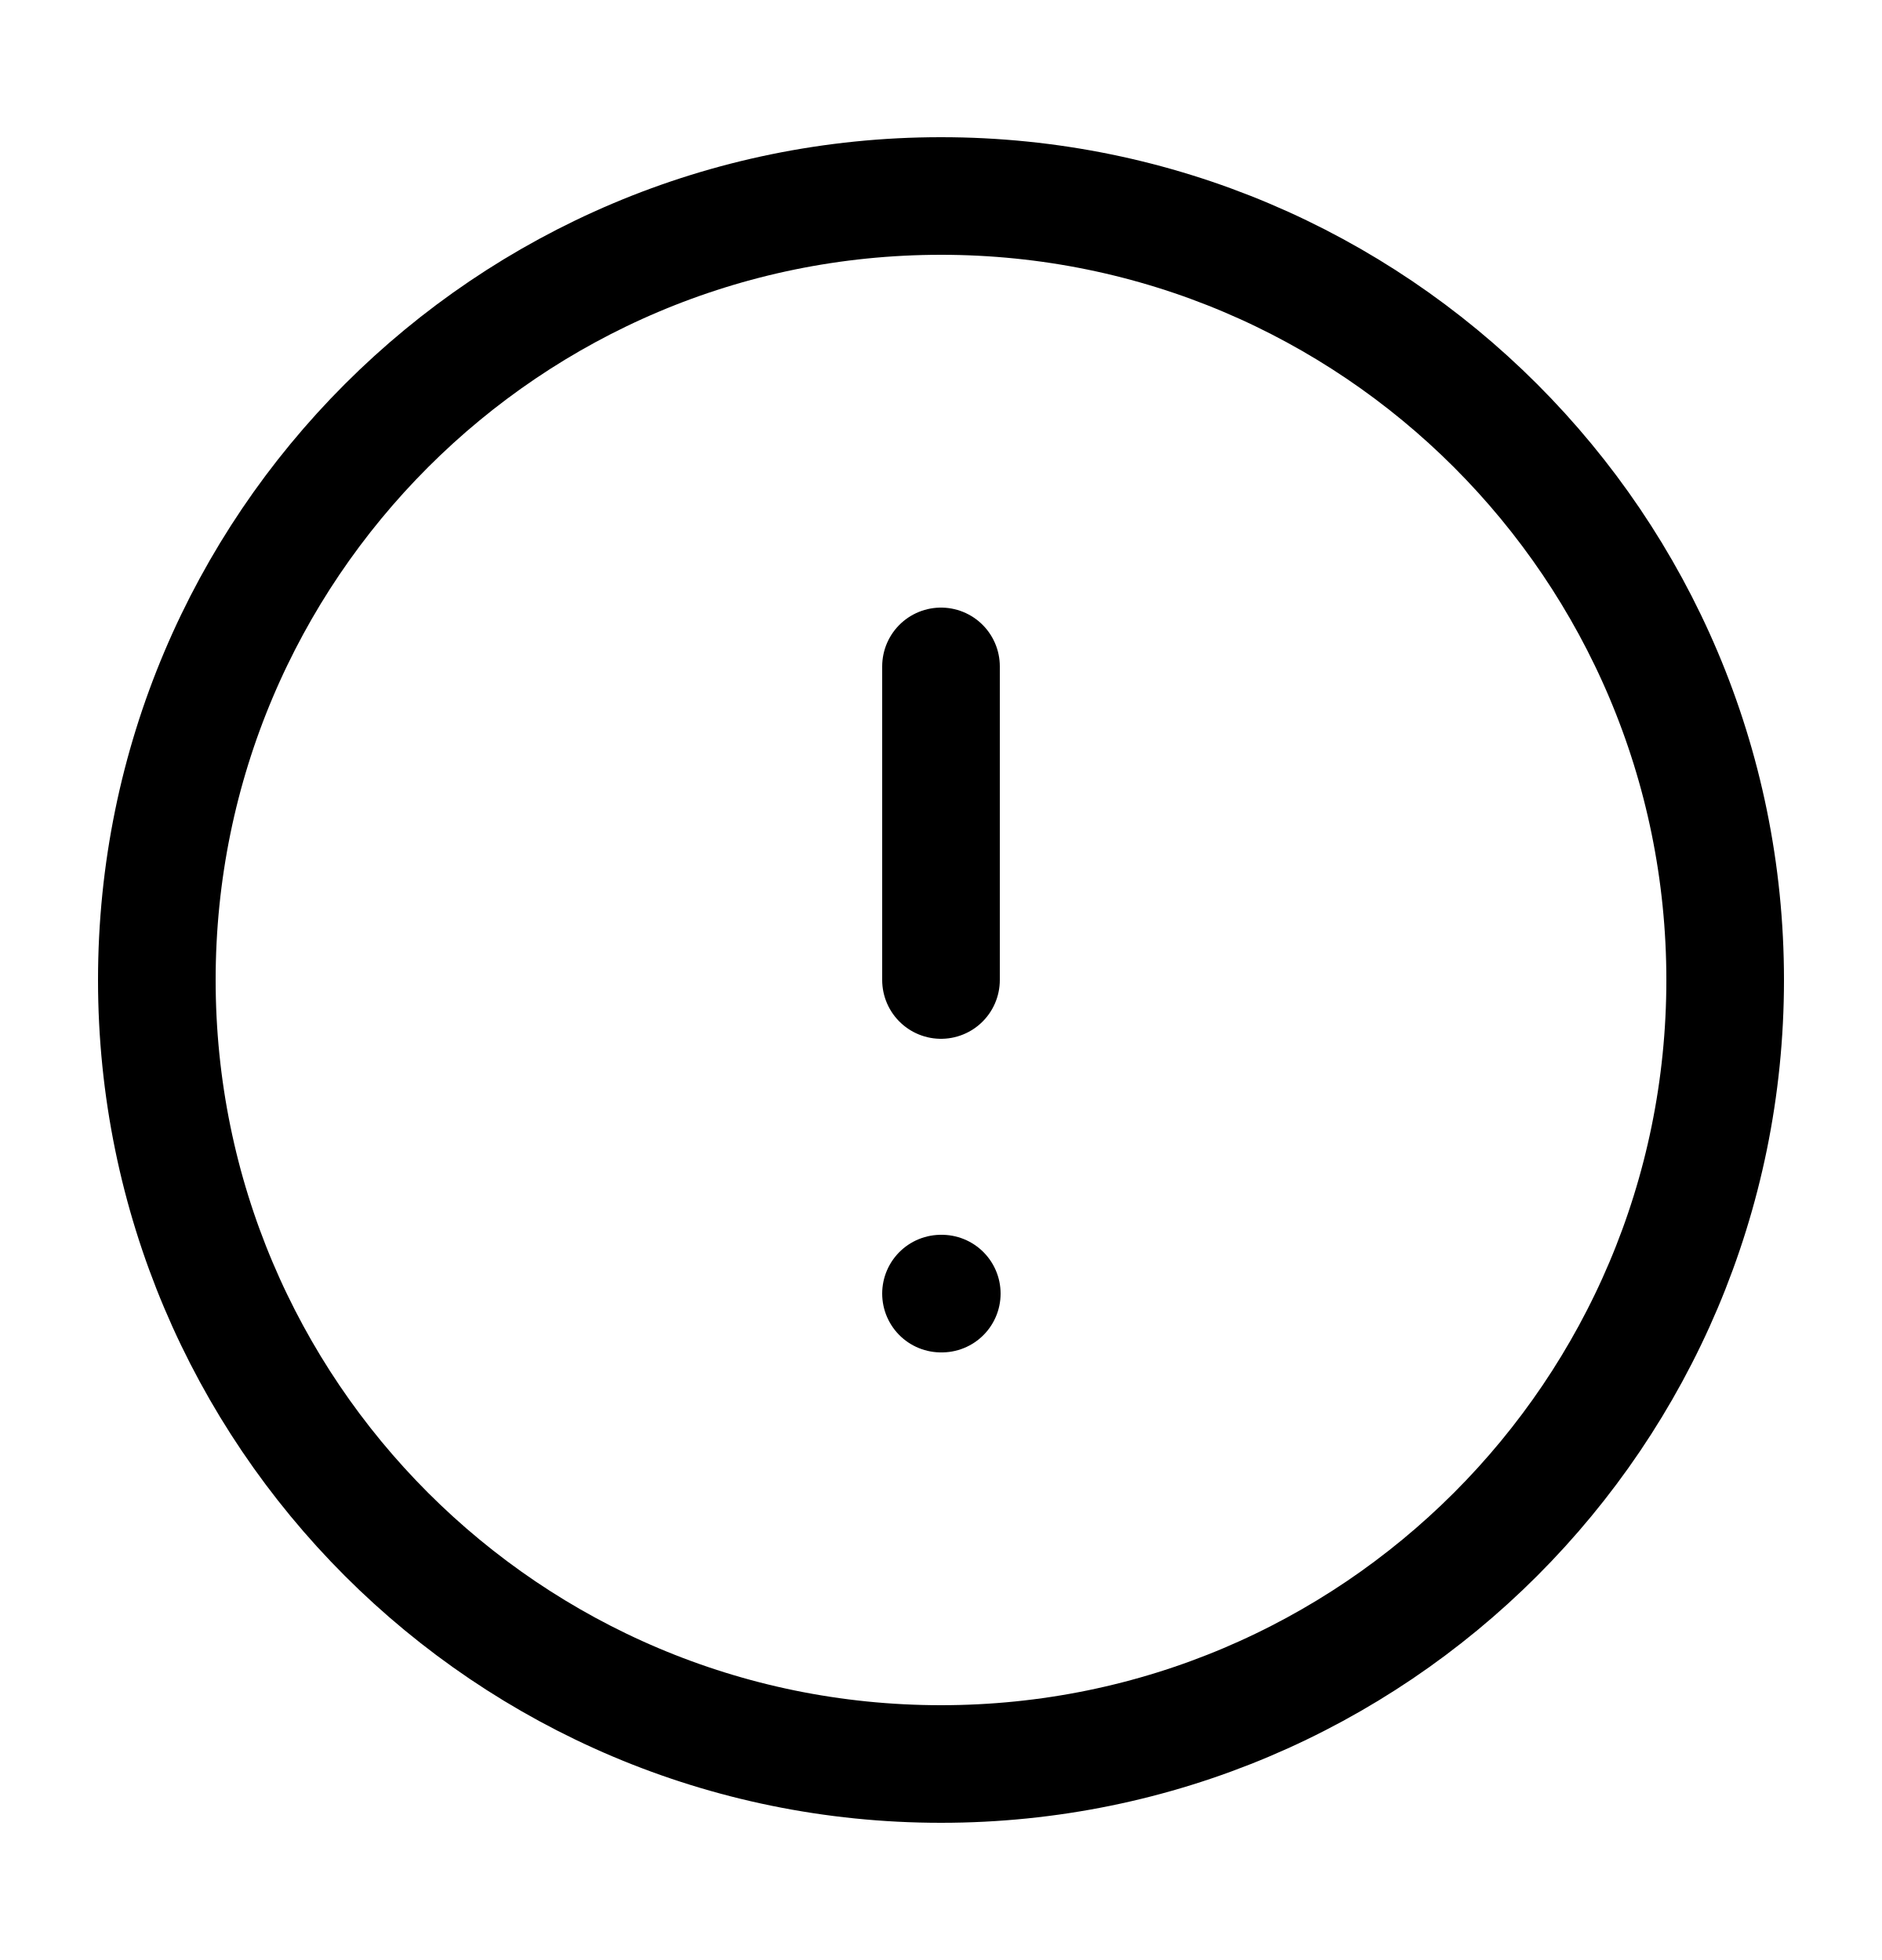
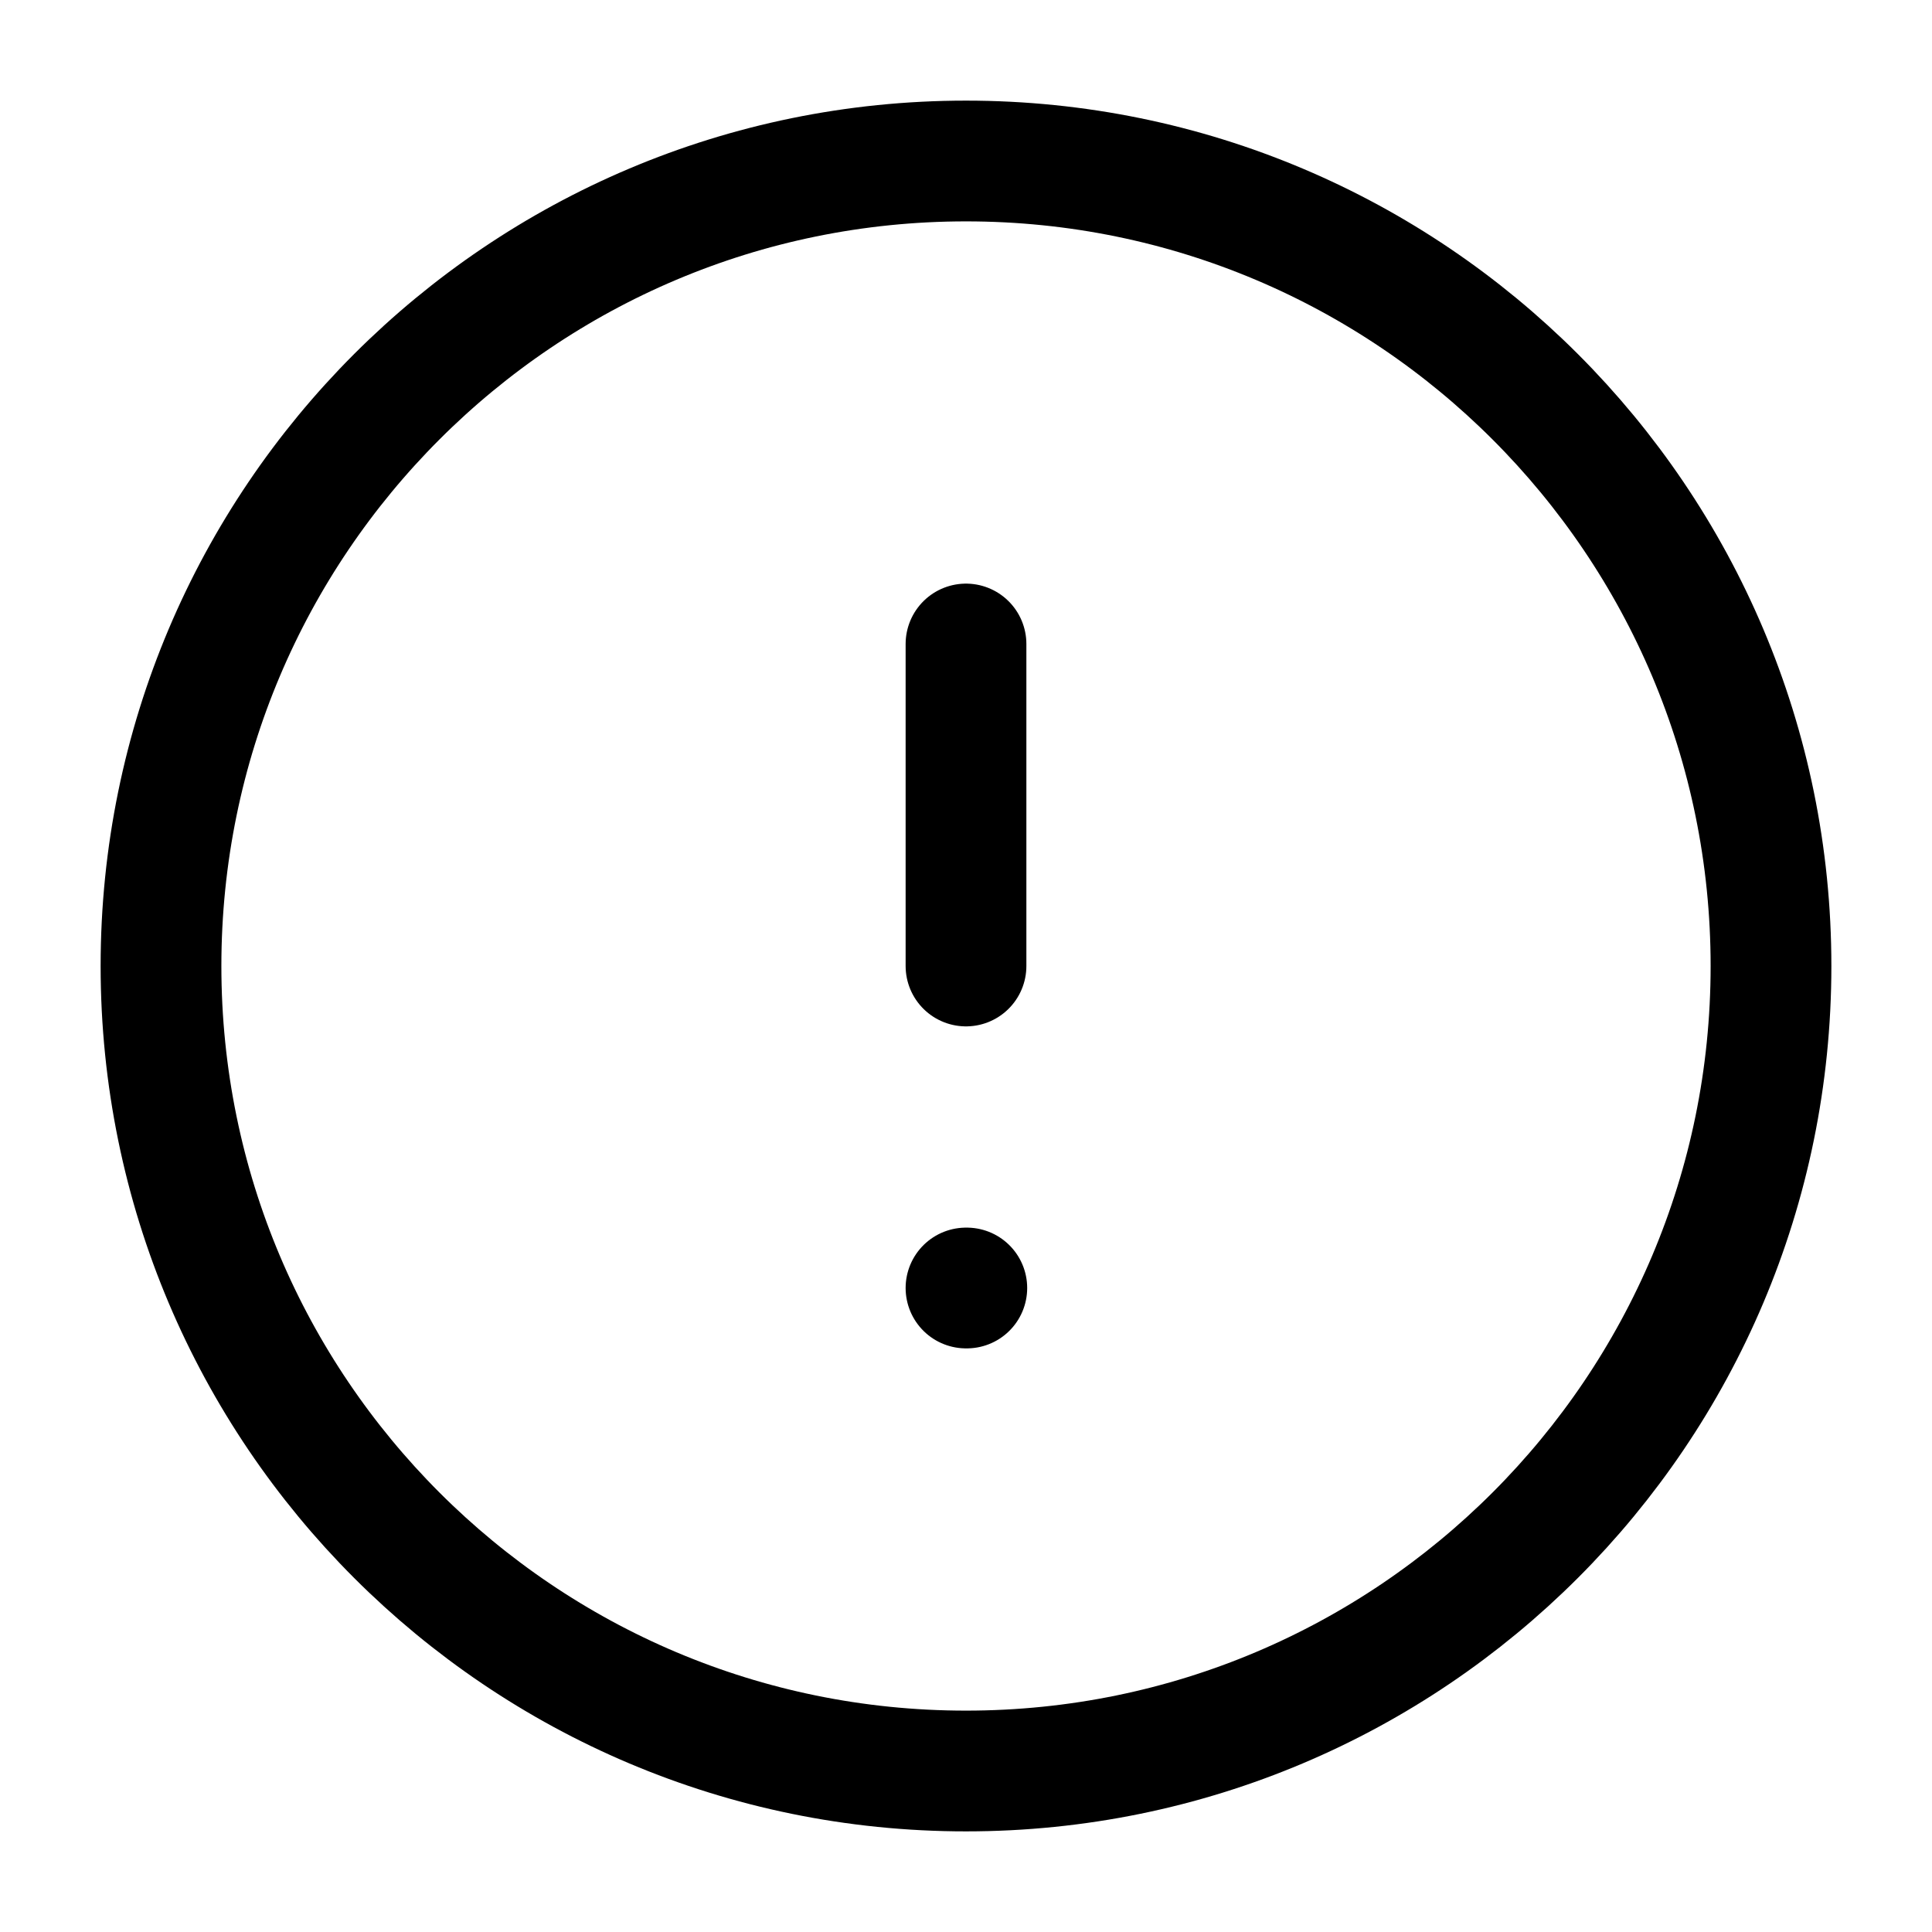
- <svg xmlns="http://www.w3.org/2000/svg" width="24" height="25" viewBox="0 0 24 25" fill="none">
-   <path d="M12 8.5V12.5M12 16.5H12.01M22 12.5C22 18.023 17.523 22.5 12 22.5C6.477 22.5 2 18.023 2 12.5C2 6.977 6.477 2.5 12 2.5C17.523 2.5 22 6.977 22 12.5Z" stroke="black" stroke-width="1.5" stroke-linecap="round" stroke-linejoin="round" />
+ <svg xmlns="http://www.w3.org/2000/svg" width="24" height="24" viewBox="0 0 24 24" fill="none">
+   <path d="M12 8V12M12 16H12.01M22 12C22 17.523 17.523 22 12 22C6.477 22 2 17.523 2 12C2 6.477 6.477 2 12 2C17.523 2 22 6.477 22 12Z" stroke="black" stroke-width="1.5" stroke-linecap="round" stroke-linejoin="round" />
</svg>
